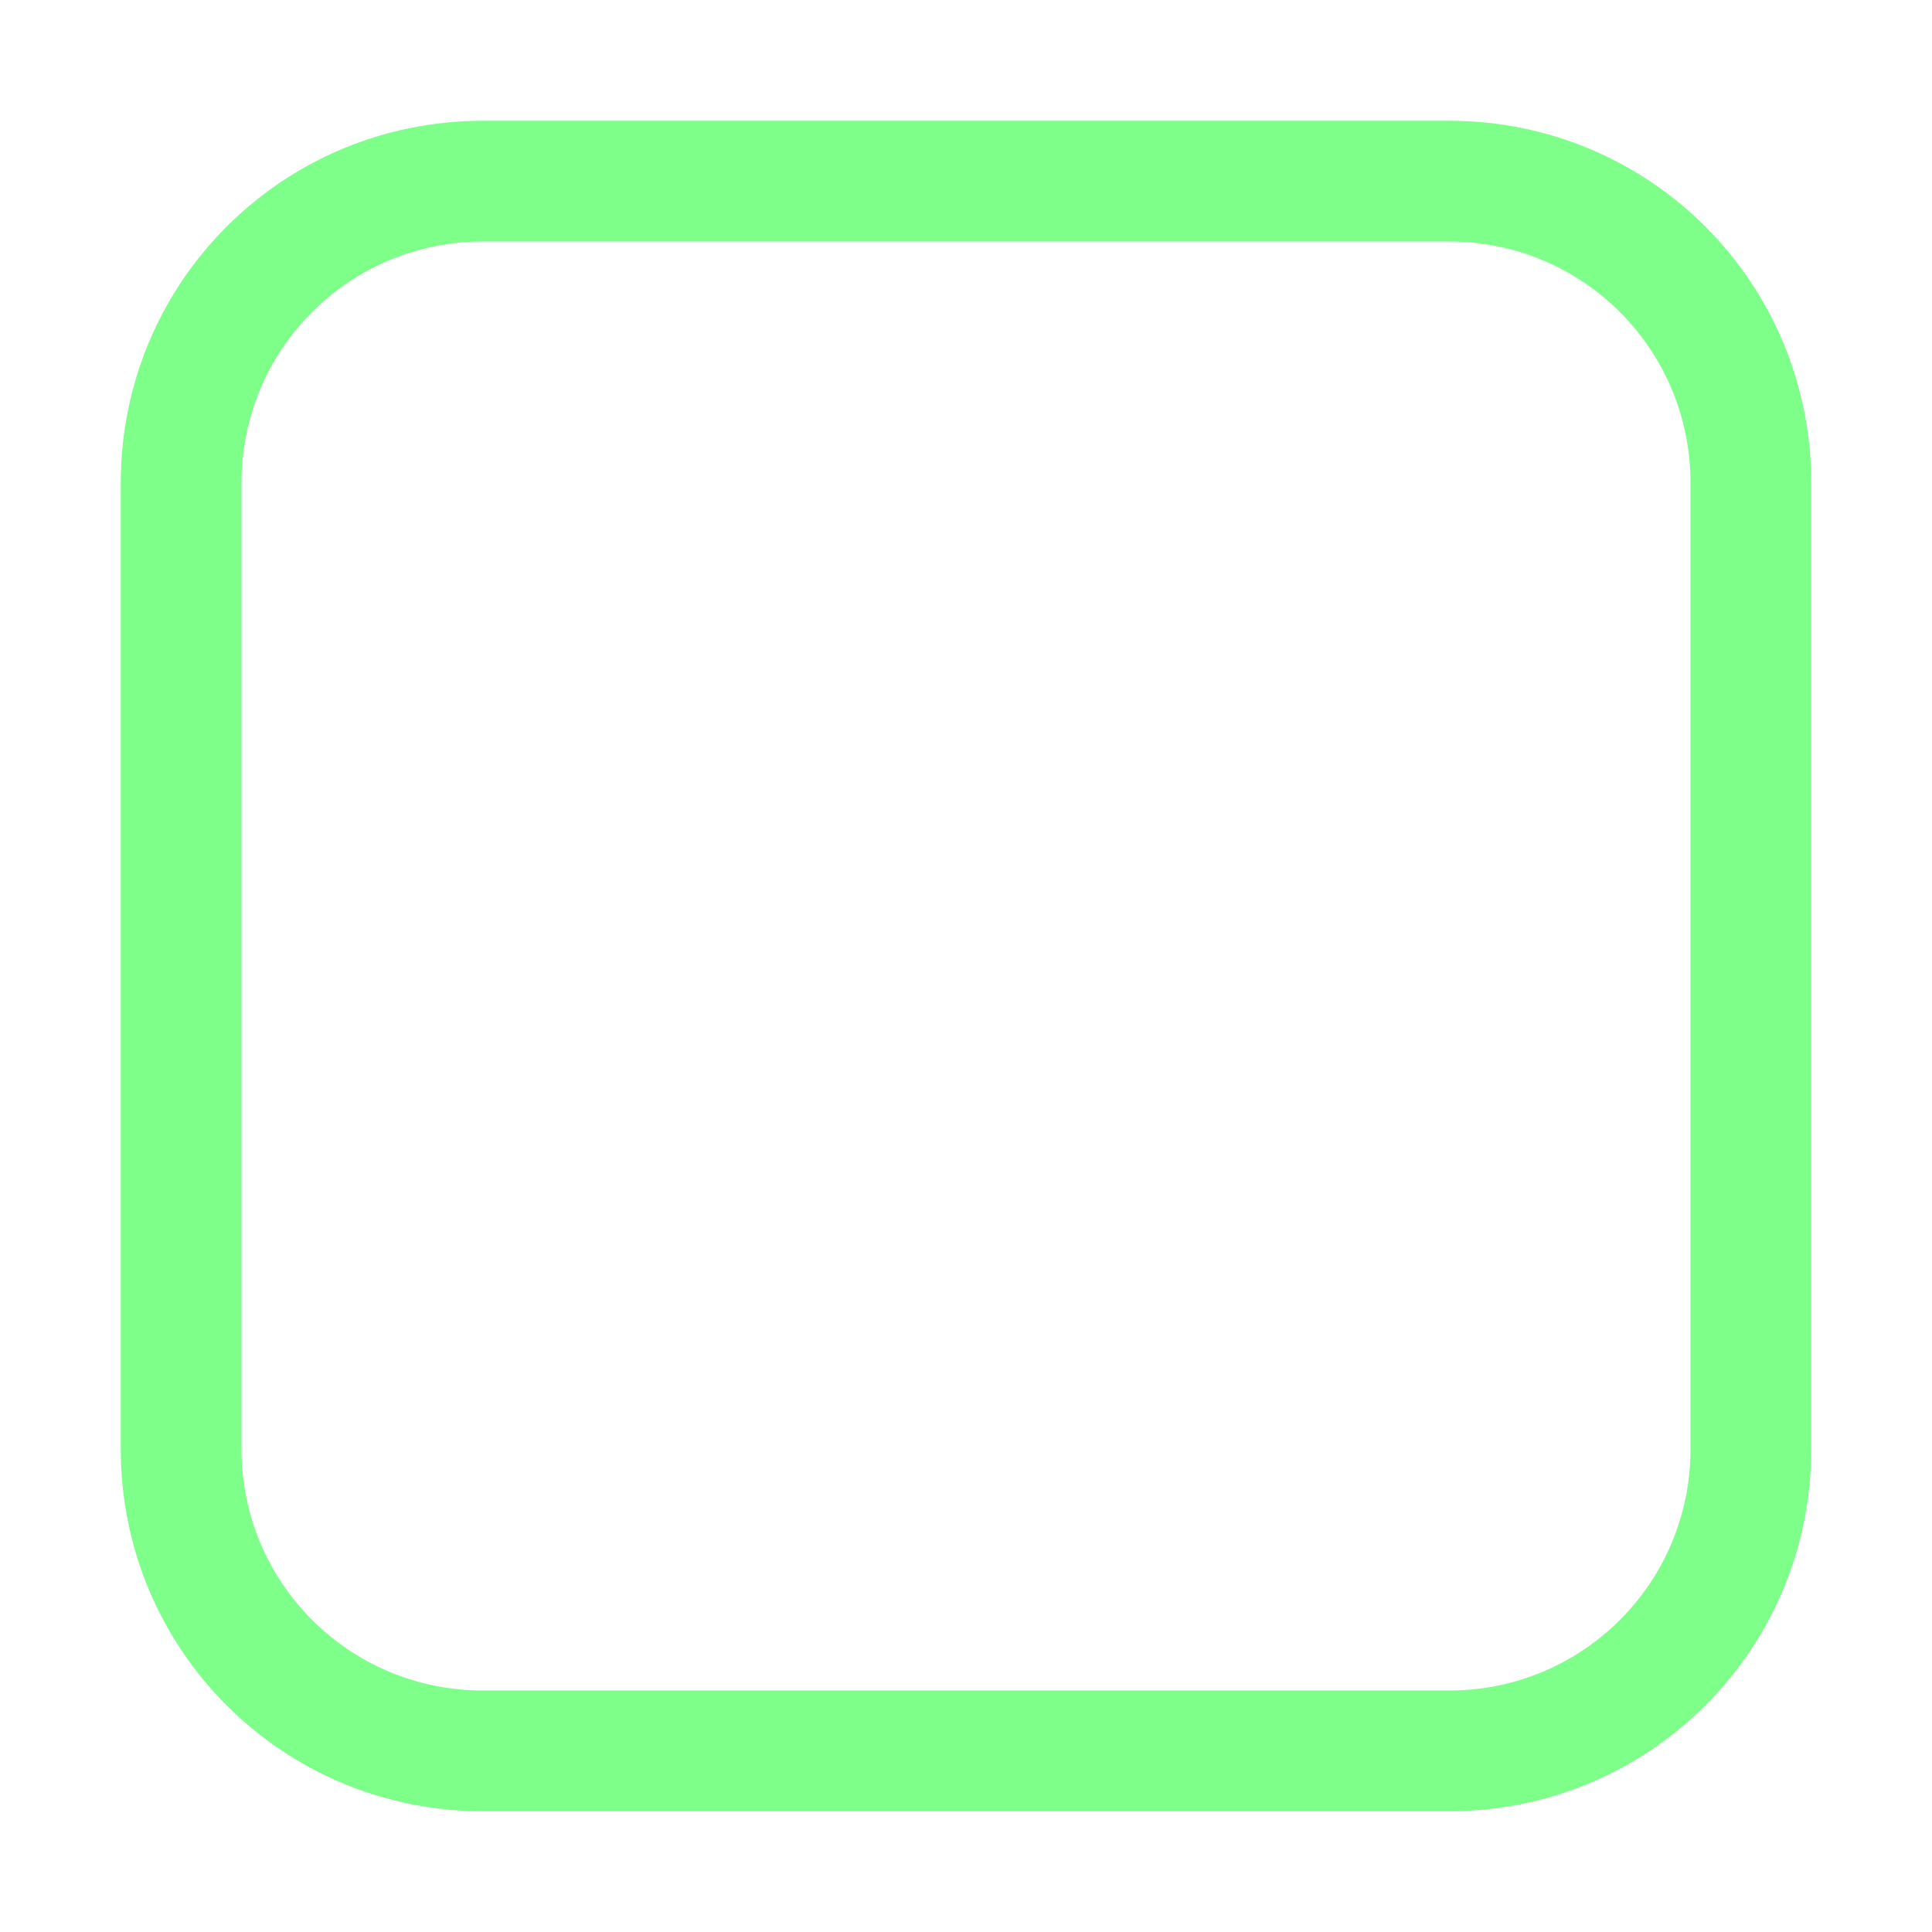
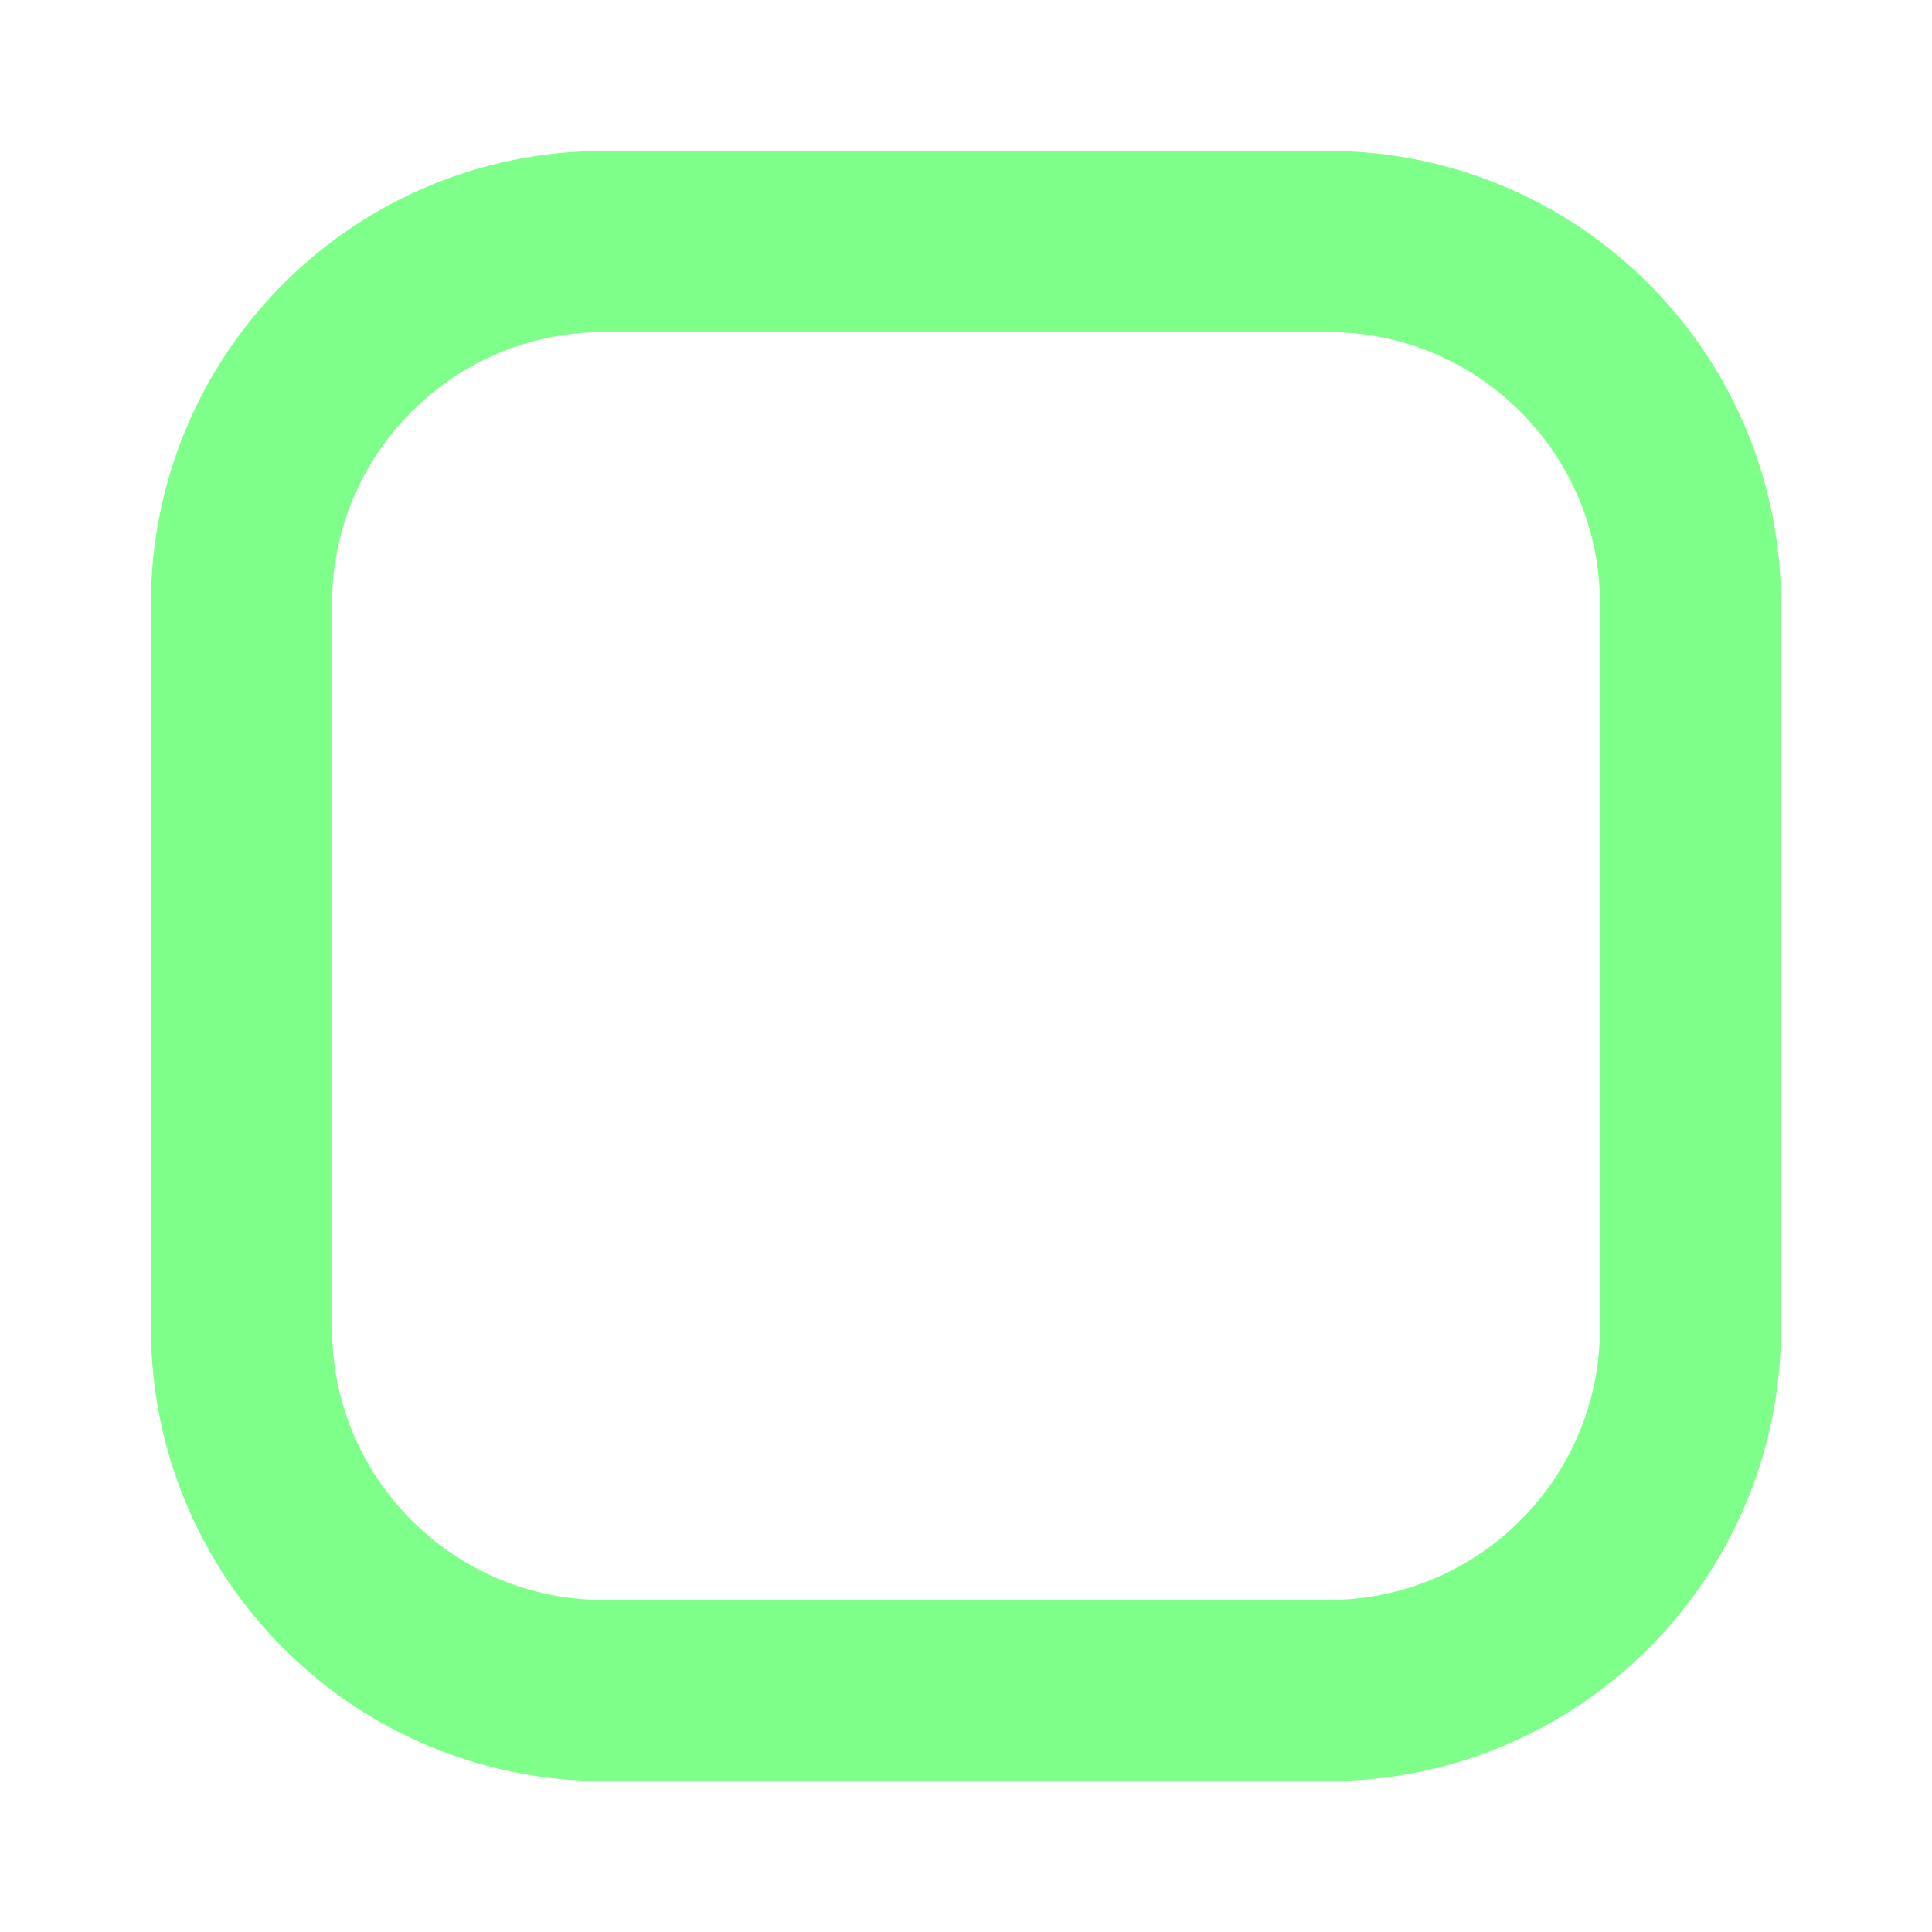
<svg xmlns="http://www.w3.org/2000/svg" width="16" height="16" viewBox="0 0 16 16" id="svg2" version="1.1">
  <defs id="defs4" />
  <g id="layer1" transform="translate(0,-1036.362)">
-     <path style="fill:#7eff8a;fill-opacity:1;stroke:none;stroke-width:2.8;stroke-miterlimit:4;stroke-dasharray:none;stroke-opacity:1" d="m 4,1037.362 c -1.662,0 -3,1.338 -3,3 v 8 c 0,1.662 1.338,3 3,3 h 8 c 1.662,0 3,-1.338 3,-3 v -8 c 0,-1.662 -1.338,-3 -3,-3 z m 0,1 h 8 c 1.108,0 2,0.892 2,2 v 8 c 0,1.108 -0.892,2 -2,2 H 4 c -1.108,0 -2,-0.892 -2,-2 v -8 c 0,-1.108 0.892,-2 2,-2 z" id="rect838" />
+     <rect style="fill:none;fill-opacity:0.196;stroke:#7eff8a;stroke-width:1.5;stroke-linecap:round;stroke-linejoin:round;stroke-miterlimit:4;stroke-dasharray:none;stroke-opacity:1" id="rect4484" width="12" height="12" x="2" y="1038.362" ry="3" />
  </g>
</svg>
